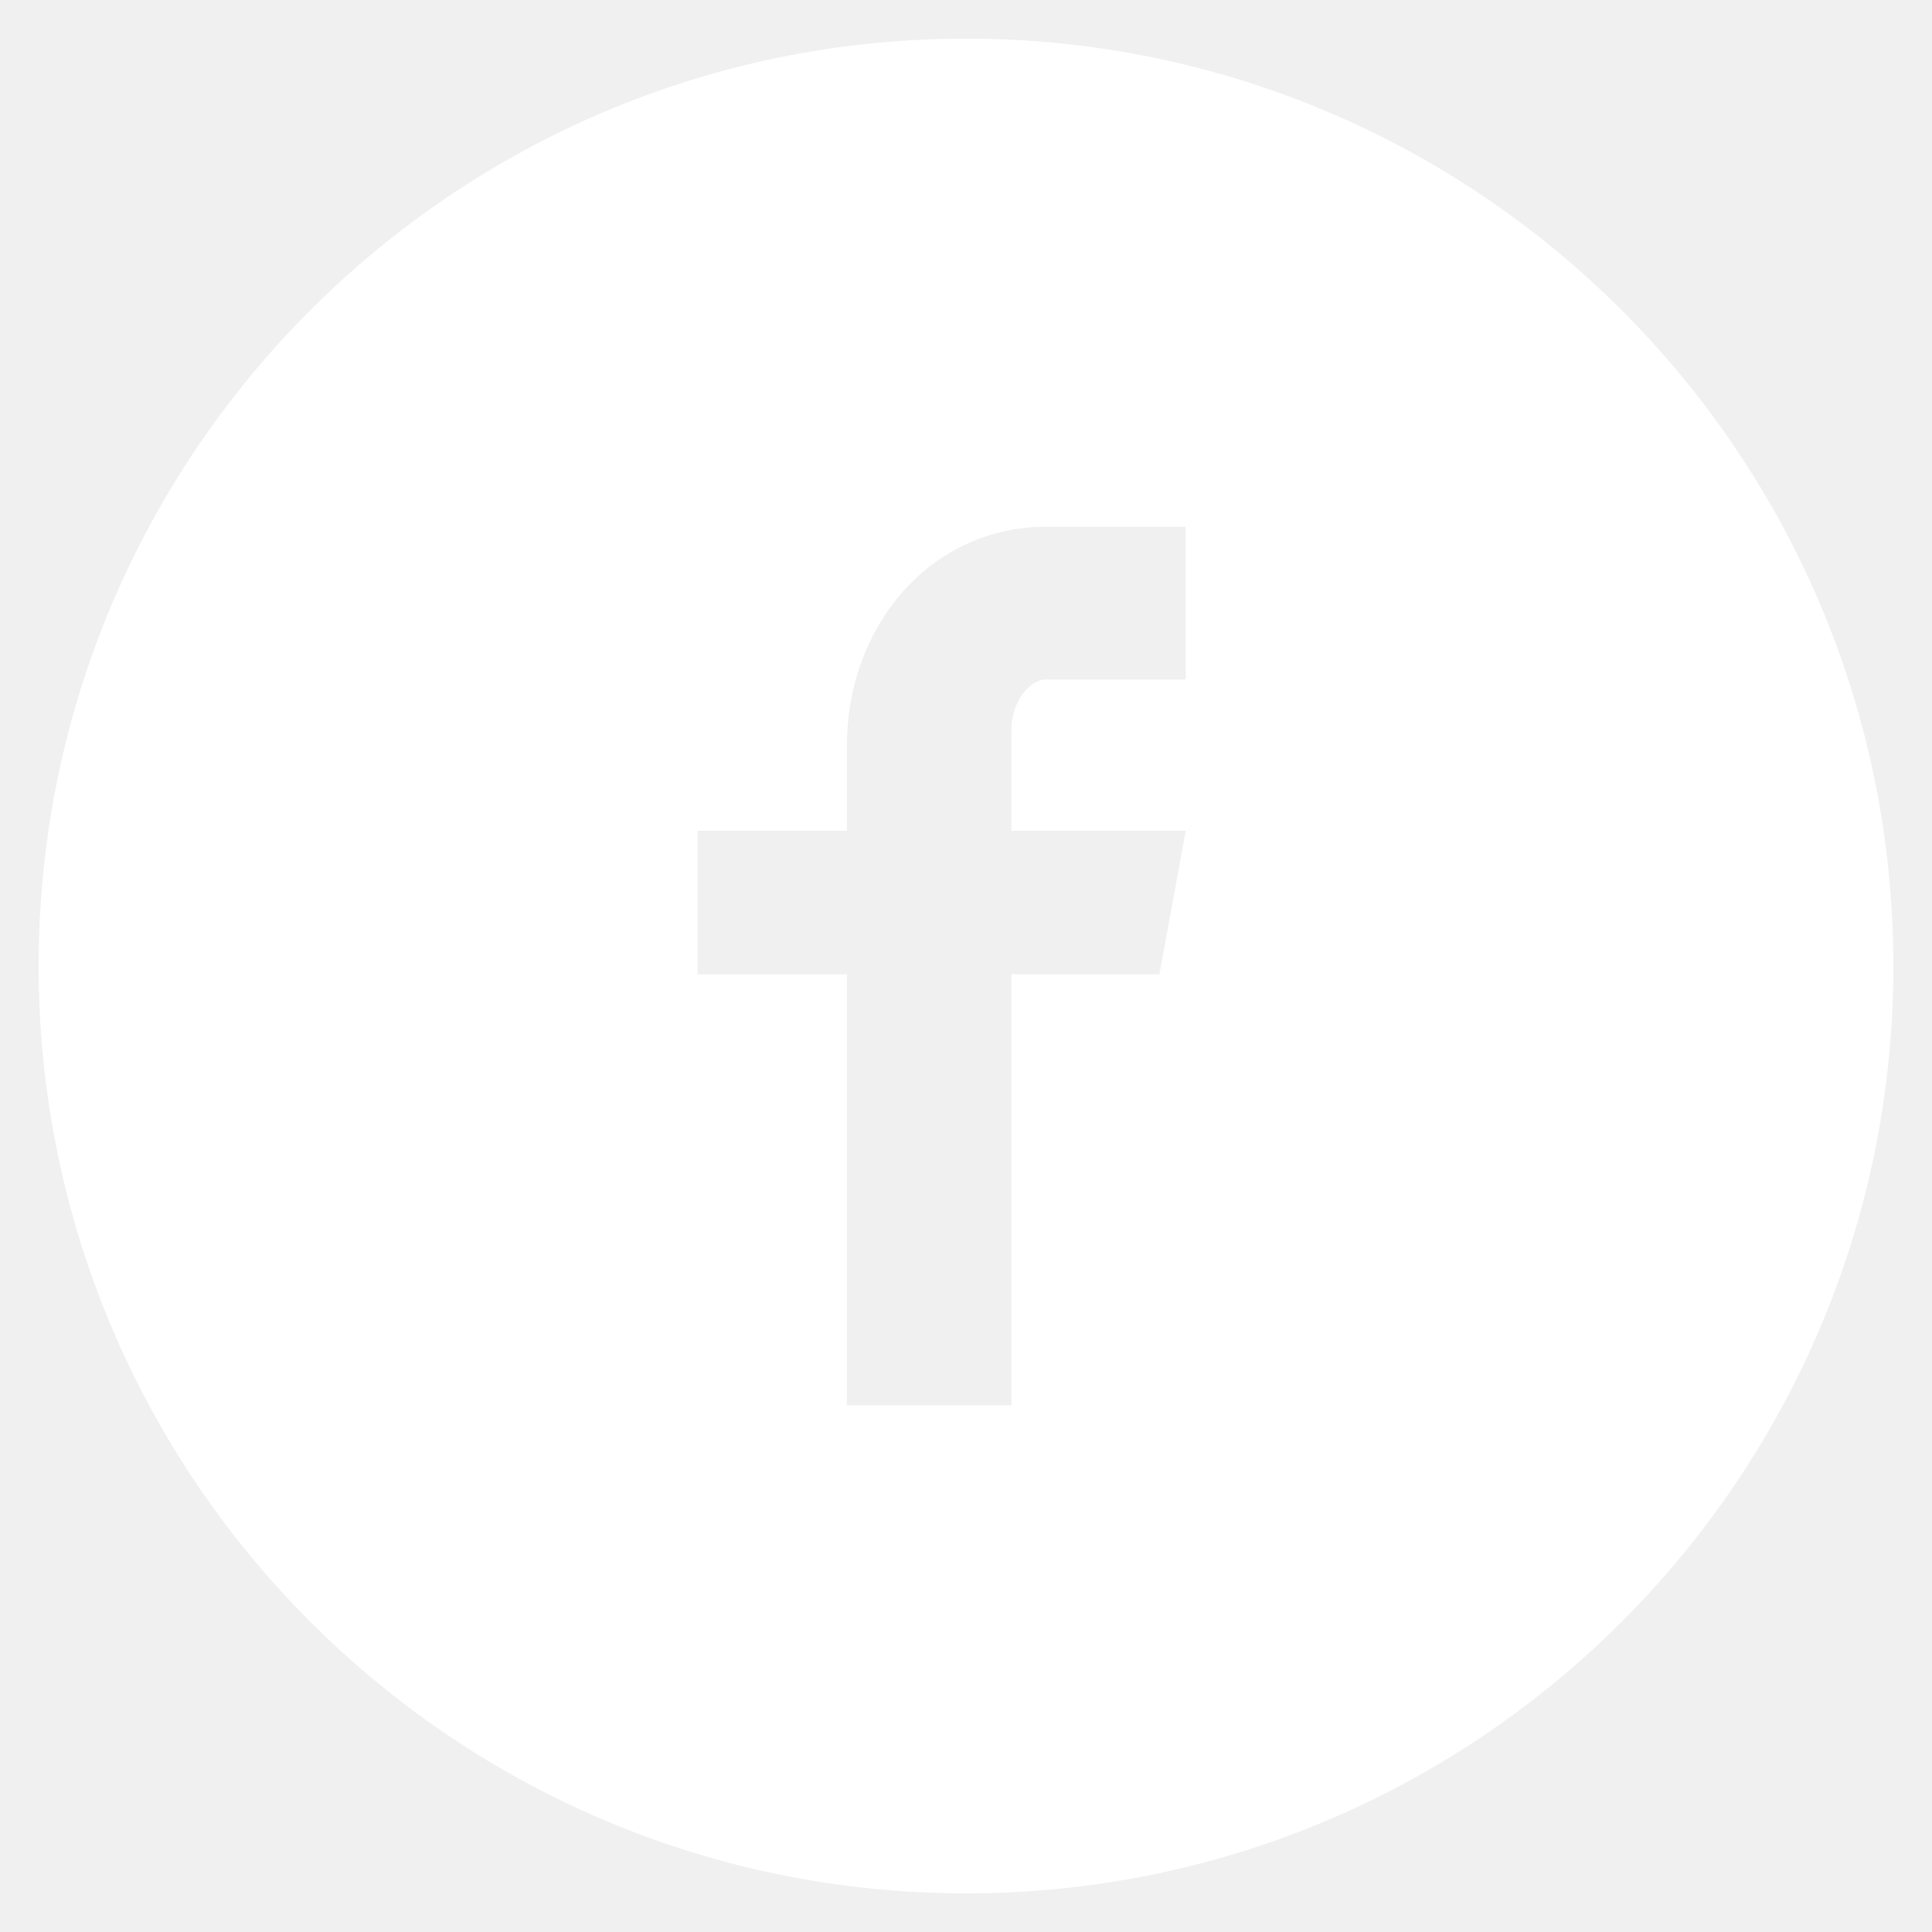
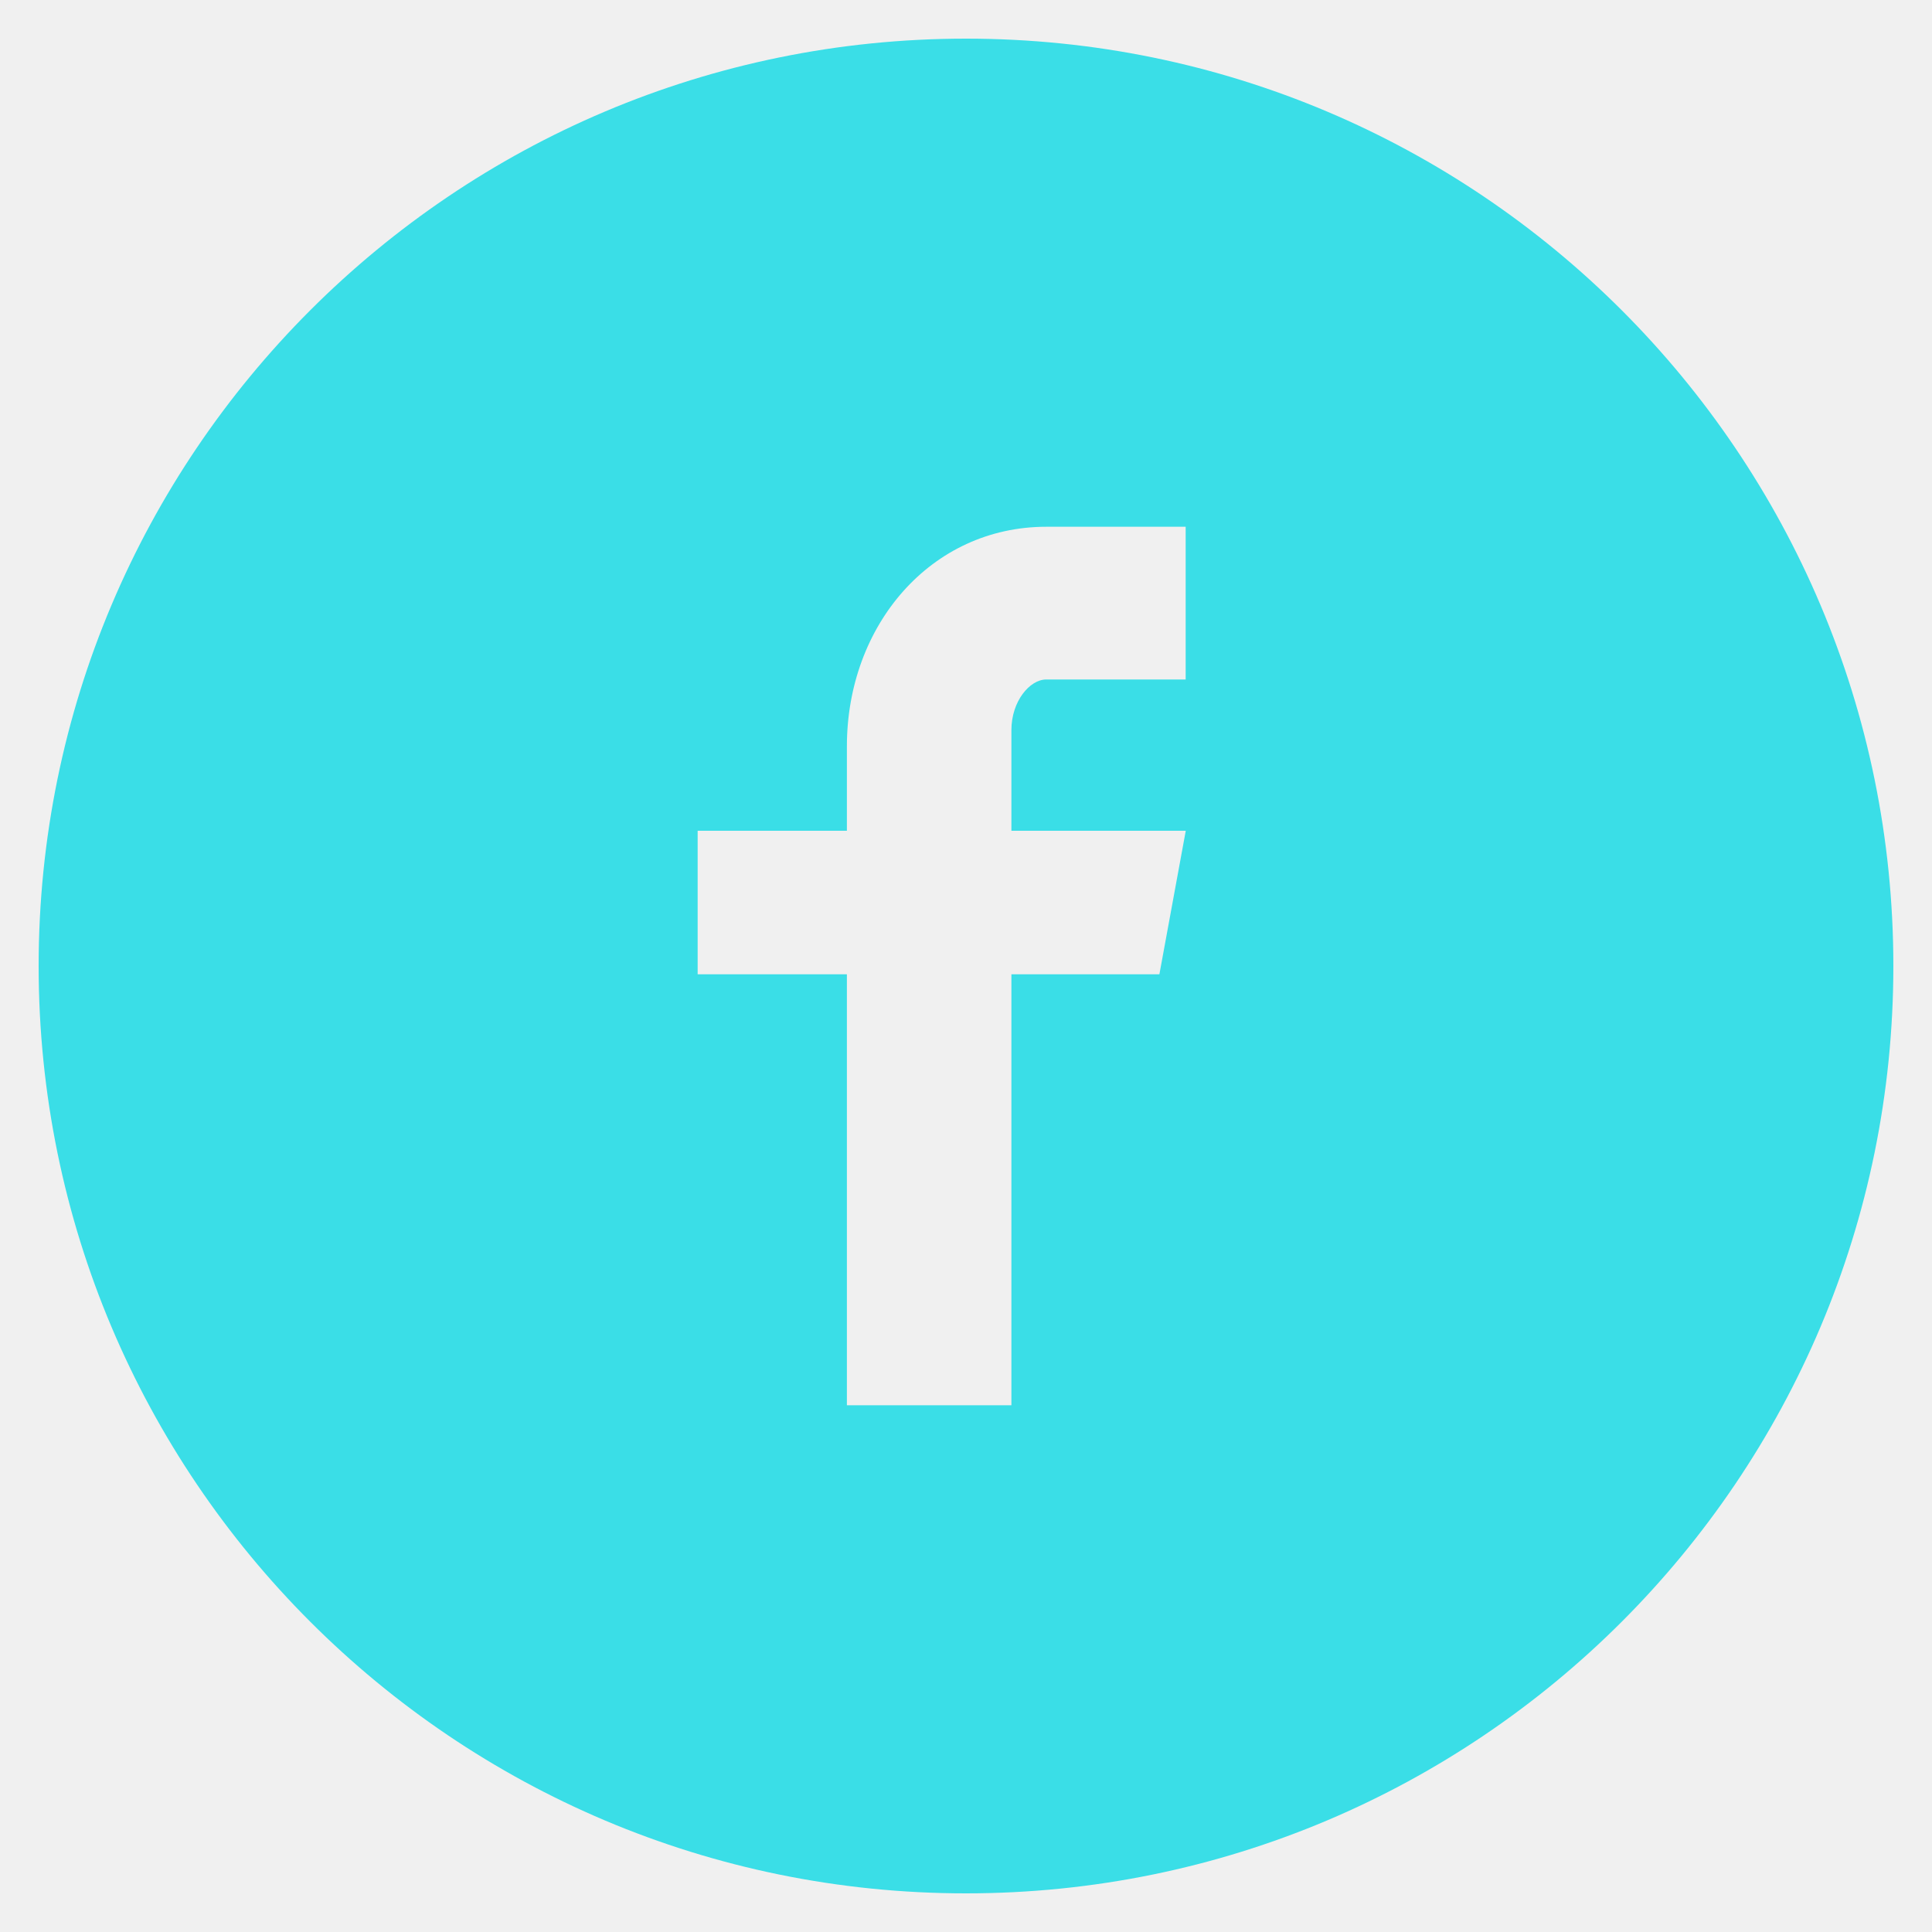
<svg xmlns="http://www.w3.org/2000/svg" width="1em" height="1em" viewBox="0 0 20 20">
-   <path fill="white" d="M10 .4C4.698.4.4 4.698.4 10s4.298 9.6 9.6 9.6s9.6-4.298 9.6-9.6S15.302.4 10 .4zm2.274 6.634h-1.443c-.171 0-.361.225-.361.524V8.6h1.805l-.273 1.486H10.47v4.461H8.767v-4.461H7.222V8.6h1.545v-.874c0-1.254.87-2.273 2.064-2.273h1.443v1.581z" />
+   <path fill="#3adee7" d="M10 .4C4.698.4.4 4.698.4 10s4.298 9.6 9.6 9.6s9.6-4.298 9.6-9.6S15.302.4 10 .4zm2.274 6.634h-1.443c-.171 0-.361.225-.361.524V8.6h1.805l-.273 1.486H10.47v4.461H8.767v-4.461H7.222V8.6h1.545v-.874c0-1.254.87-2.273 2.064-2.273h1.443v1.581z" />
</svg>
